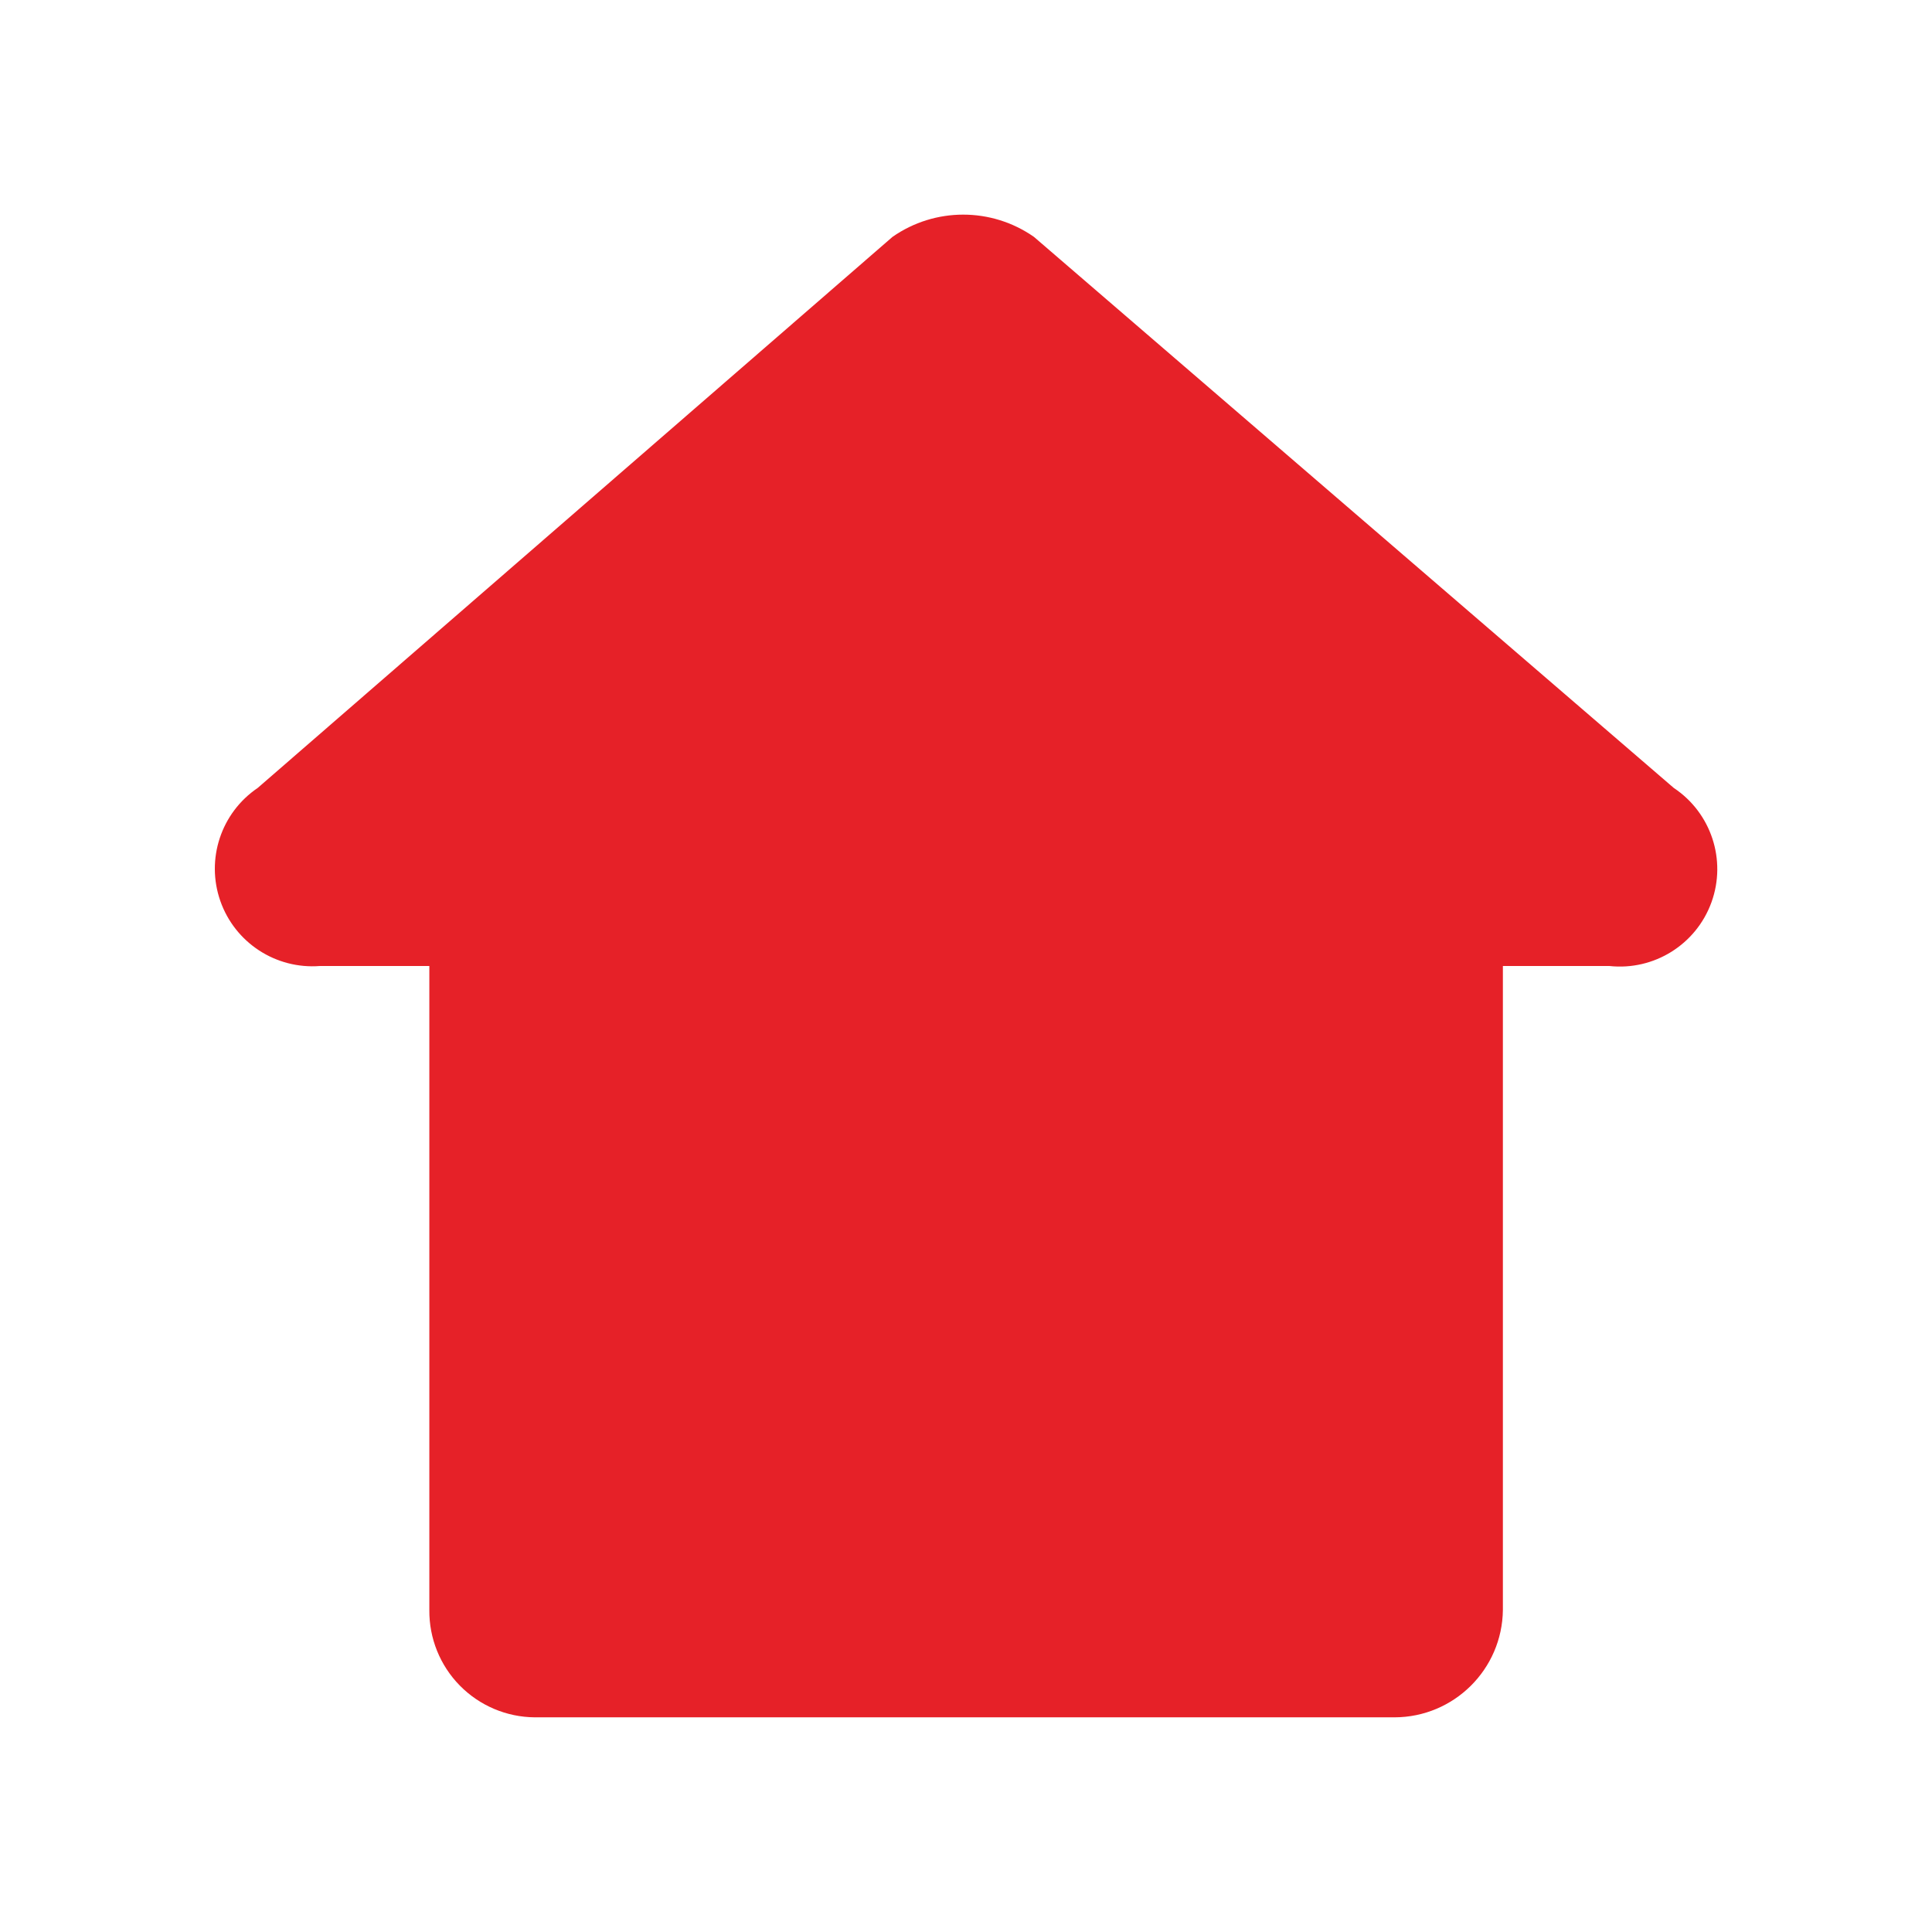
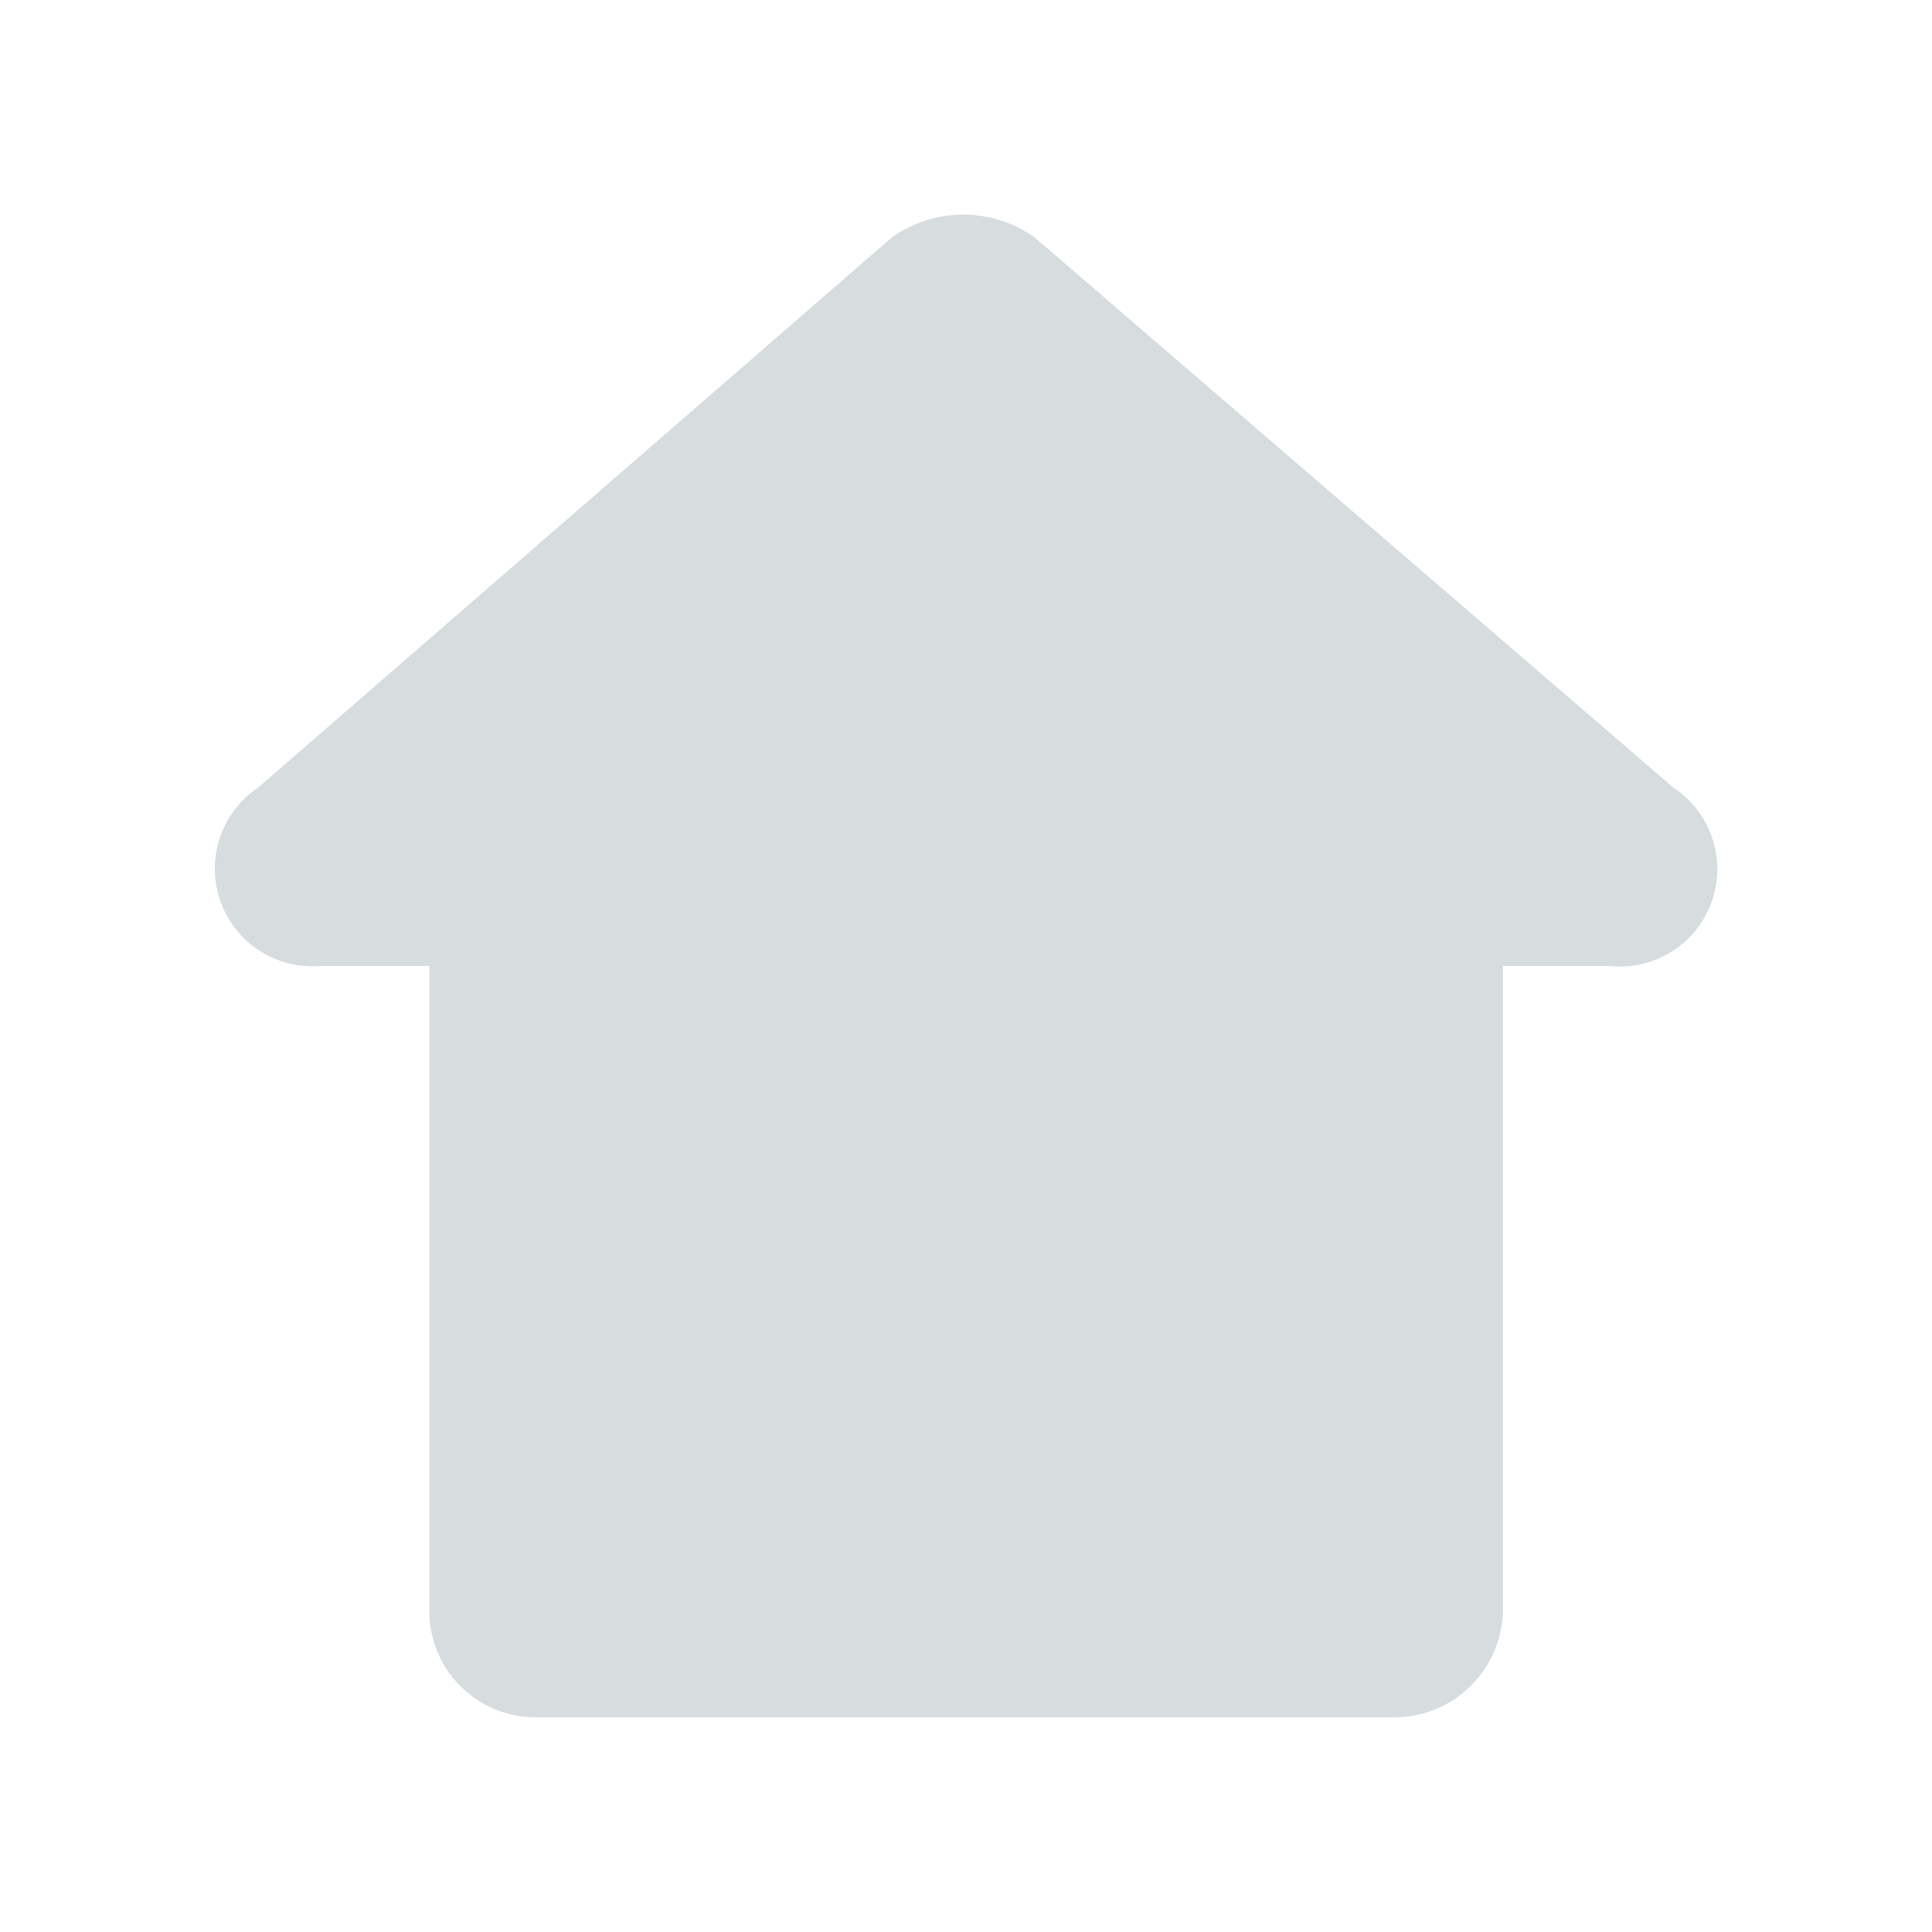
- <svg xmlns="http://www.w3.org/2000/svg" id="ic-home" width="18" height="18" viewBox="0 0 18 18">
-   <path id="Path_15" data-name="Path 15" d="M0,0H18V18H0Z" fill="none" />
-   <path id="Path_45" data-name="Path 45" d="M-3446.91-1677a.99.99,0,0,1-.983-1v-6h-1.019a.909.909,0,0,1-.58-1.659l5.914-5.134a1.151,1.151,0,0,1,1.318,0l5.961,5.134a.908.908,0,0,1-.6,1.659h-.992v6a1.012,1.012,0,0,1-1.01,1Z" transform="translate(3451.893 1693)" fill="#e62128" />
+ <svg xmlns="http://www.w3.org/2000/svg" width="18" height="18" viewBox="0 0 18 18">
+   <defs>
+     <clipPath id="clip-path">
+       <rect width="18" height="18" fill="none" />
+     </clipPath>
+   </defs>
+   <g id="ic-home" clip-path="url(#clip-path)">
+     <g id="ic-home-2" data-name="ic-home">
+       <path id="Path_15" data-name="Path 15" d="M0,0H18V18H0Z" fill="none" />
+       <path id="Path_45" data-name="Path 45" d="M-3446.91-1677a.99.99,0,0,1-.983-1v-6h-1.019a.909.909,0,0,1-.58-1.659l5.914-5.134a1.151,1.151,0,0,1,1.318,0l5.961,5.134a.908.908,0,0,1-.6,1.659h-.992v6a1.012,1.012,0,0,1-1.01,1Z" transform="translate(3451.893 1693)" fill="#d7dcde" />
+     </g>
+   </g>
</svg>
